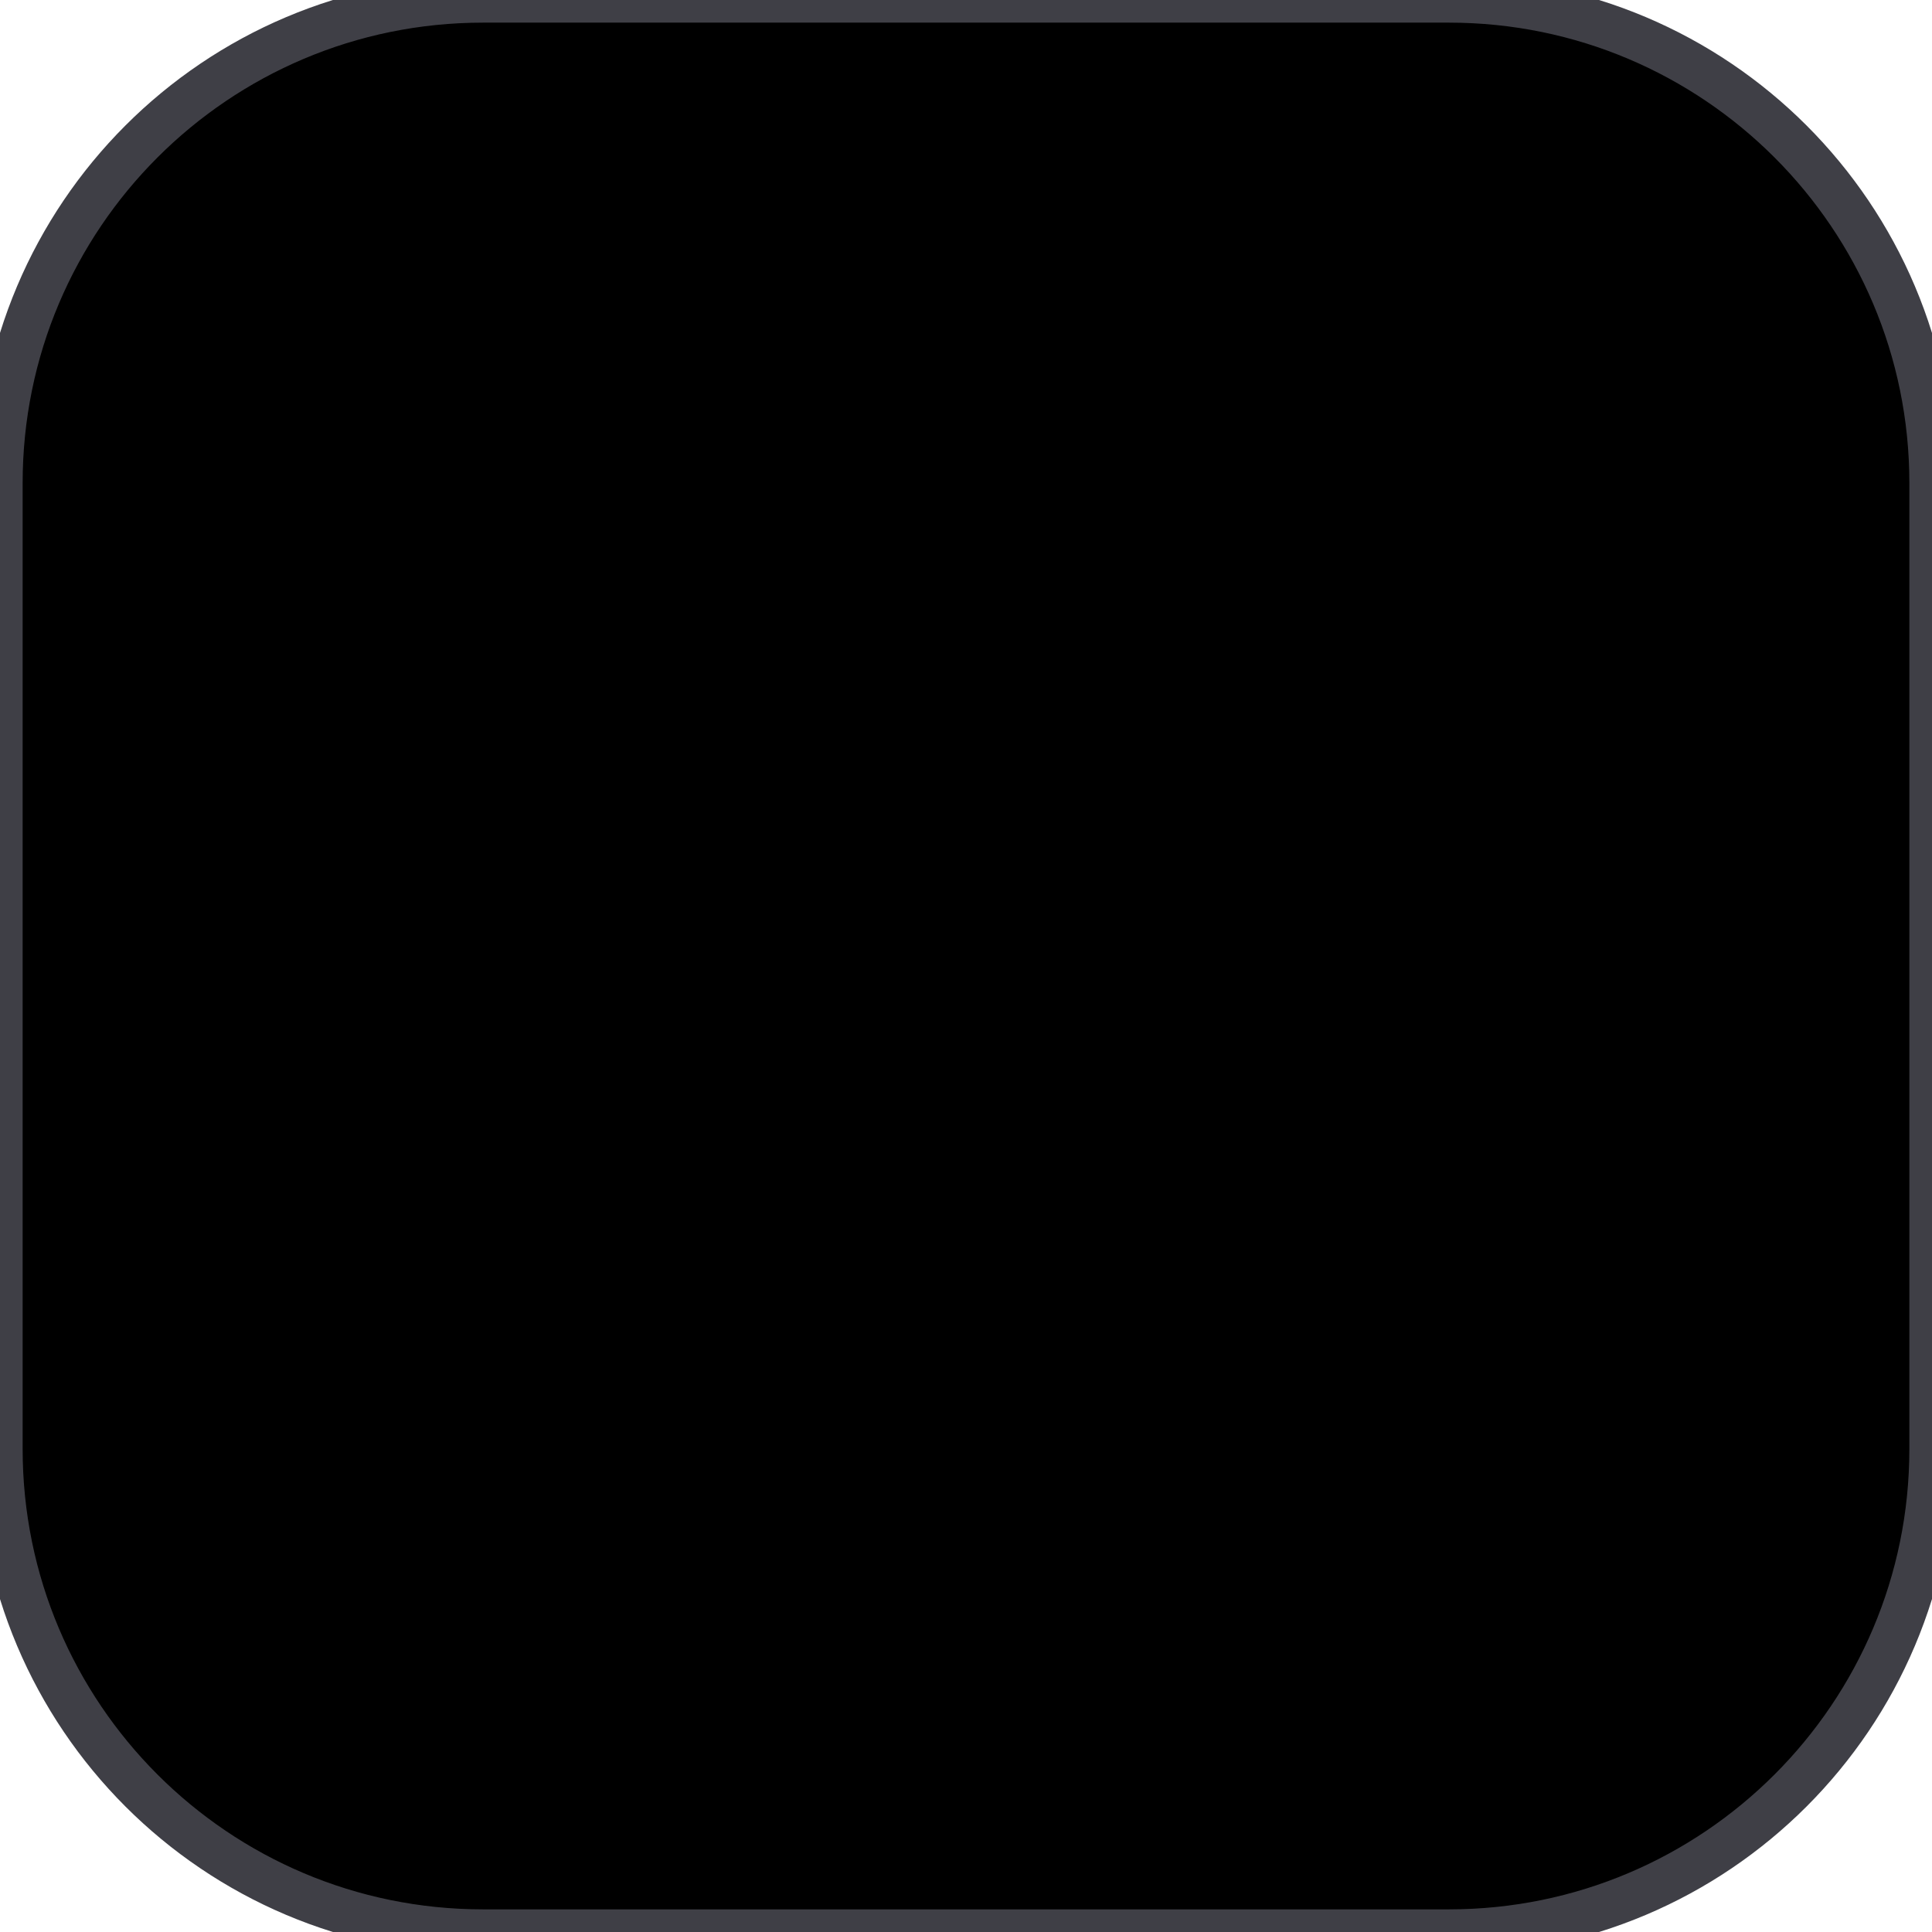
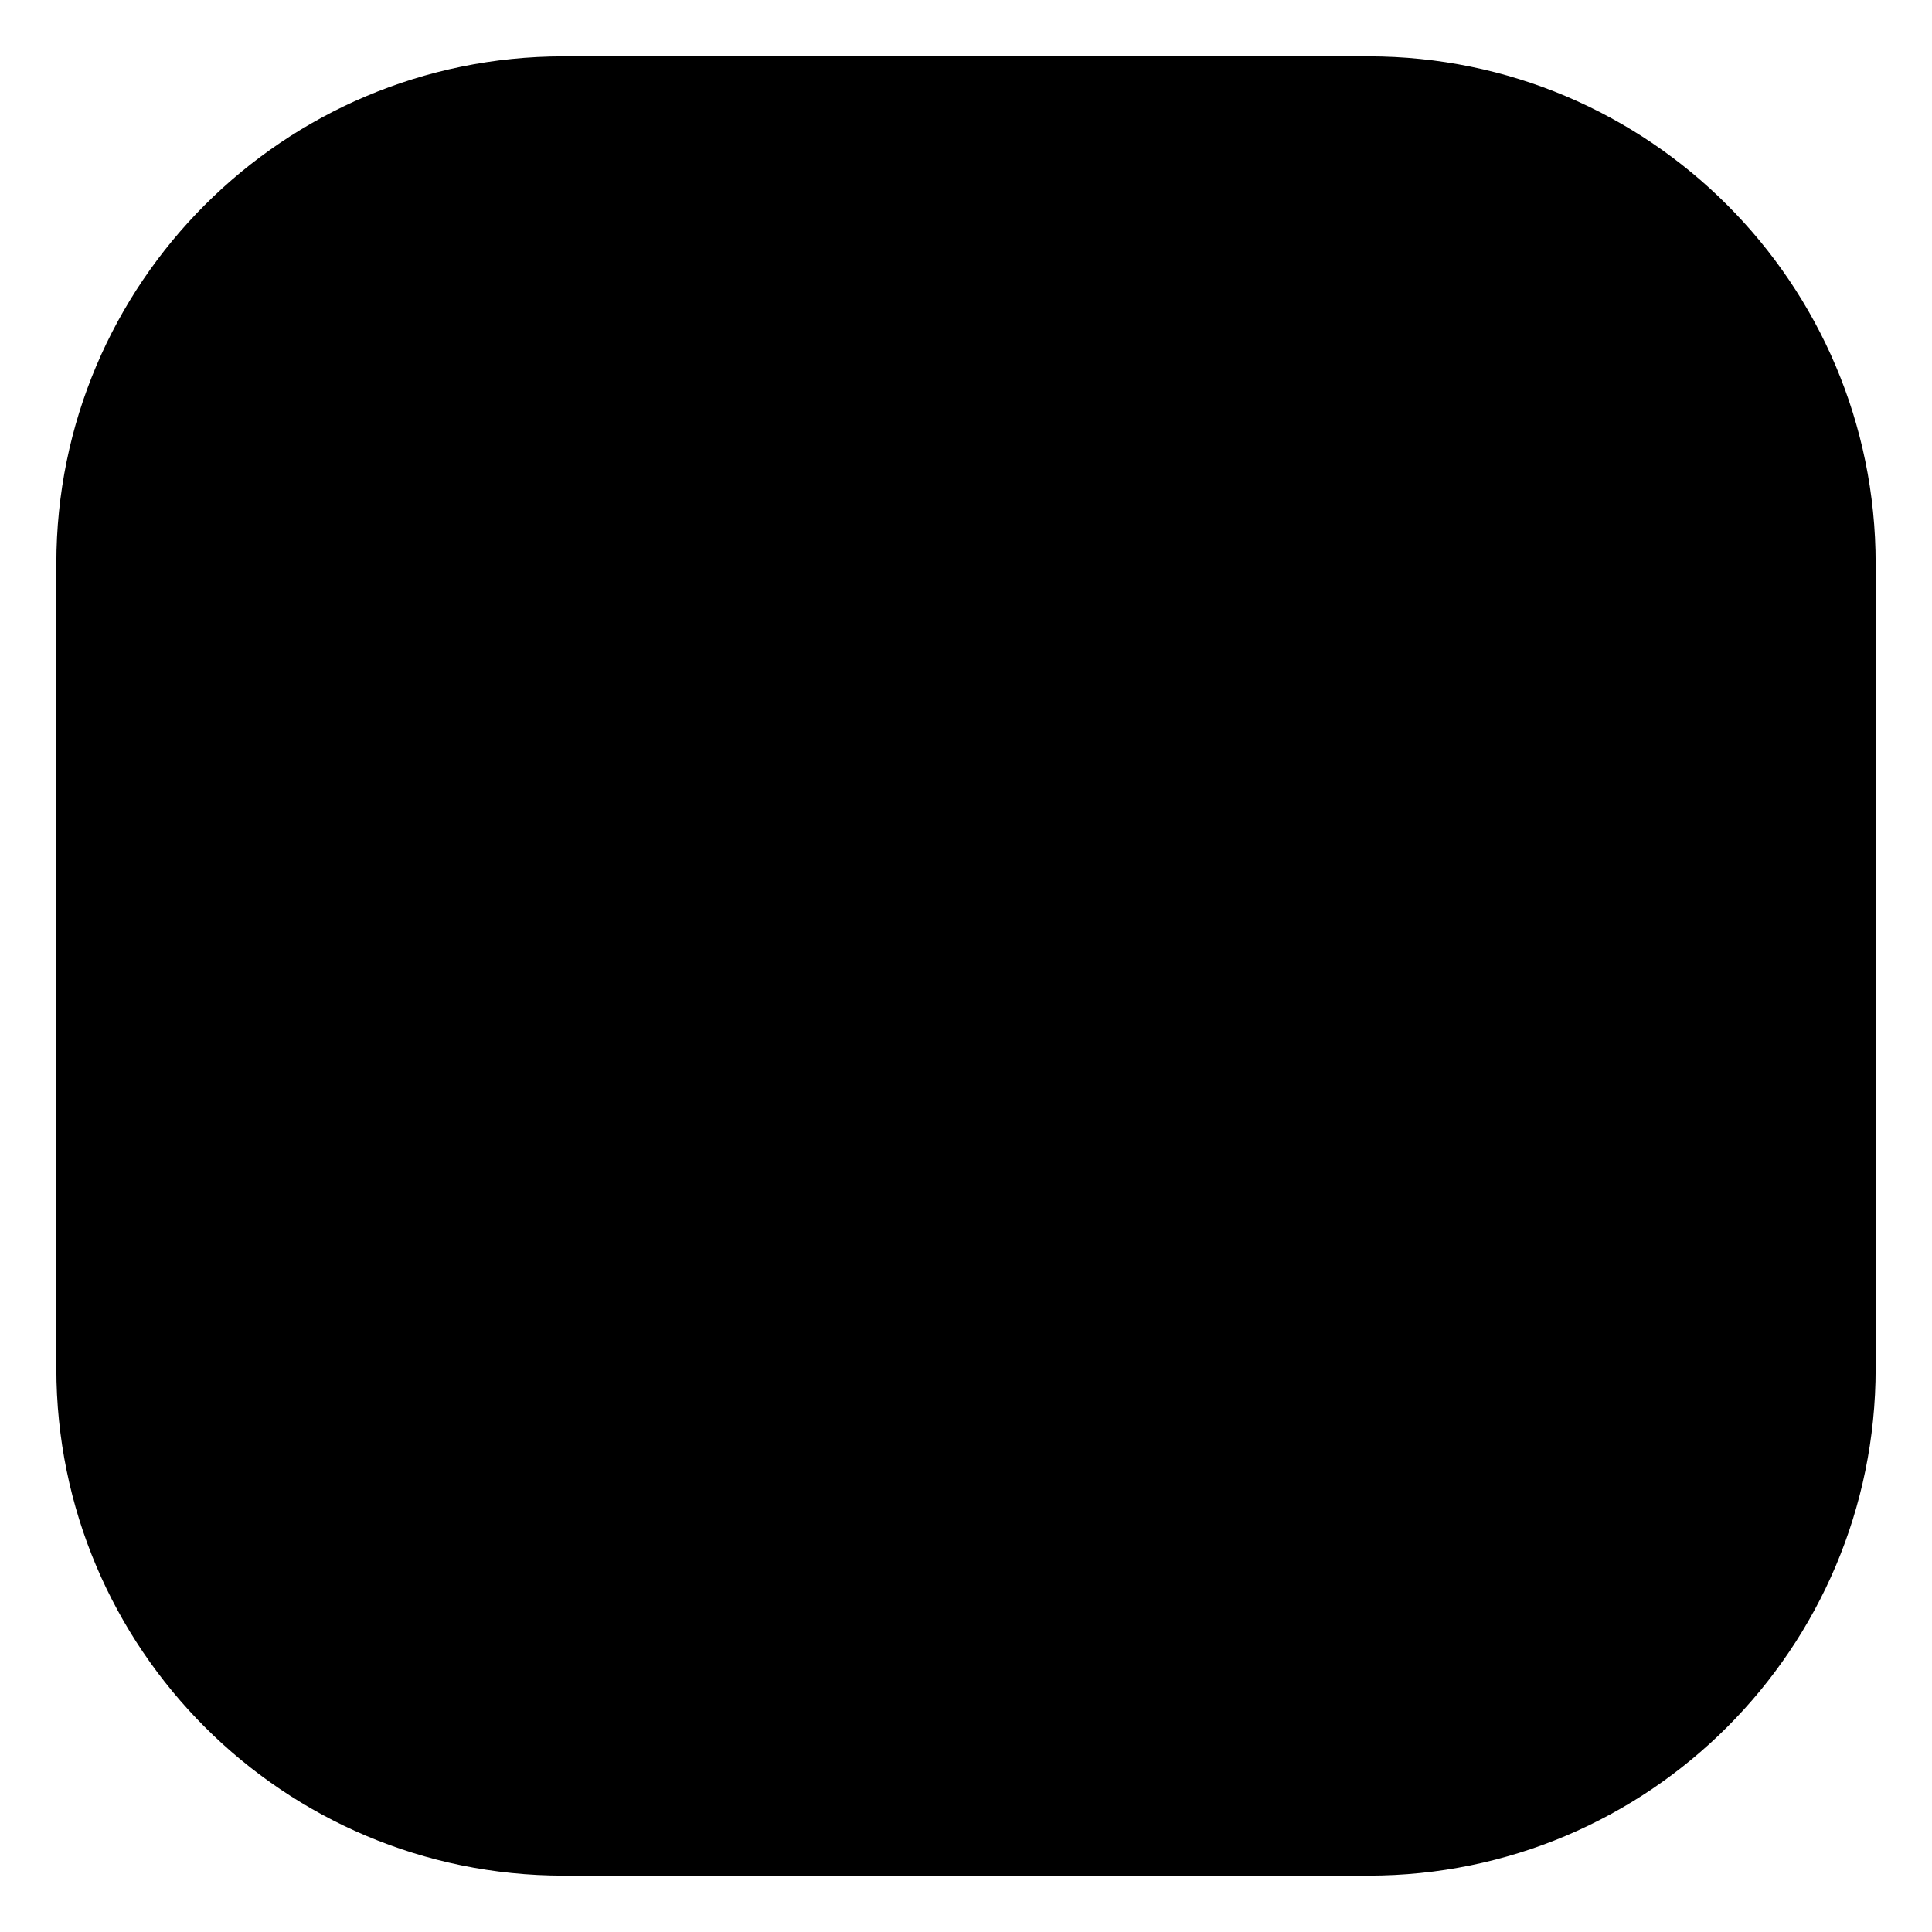
- <svg xmlns="http://www.w3.org/2000/svg" width="64" height="64" viewBox="0 0 64 64" fill="none">
+ <svg xmlns="http://www.w3.org/2000/svg" width="48" height="48" viewBox="0 0 48 48" fill="none">
  <defs>
-     <linearGradient id="taloBg" x1="0%" y1="0%" x2="100%" y2="100%">
-       <stop offset="0%" stopColor="#27272a" />
-       <stop offset="100%" stopColor="#09090b" />
+     <linearGradient id="taloObsidianPlate" x1="0%" y1="0%" x2="100%" y2="100%">
+       <stop offset="0%" stopColor="#1c1c20" />
+       <stop offset="100%" stopColor="#0a0a0c" />
    </linearGradient>
-     <linearGradient id="taloAccent" x1="0%" y1="0%" x2="100%" y2="100%">
+     <linearGradient id="taloTitaniumT" x1="0%" y1="0%" x2="100%" y2="100%">
      <stop offset="0%" stopColor="#ffffff" />
+       <stop offset="45%" stopColor="#e4e4e7" />
      <stop offset="100%" stopColor="#a1a1aa" />
    </linearGradient>
-     <linearGradient id="taloWave" x1="0%" y1="0%" x2="0%" y2="100%">
-       <stop offset="0%" stopColor="#10b981" />
-       <stop offset="100%" stopColor="#059669" />
+     <linearGradient id="taloBorderGlow" x1="0%" y1="0%" x2="0%" y2="100%">
+       <stop offset="0%" stopColor="#3f3f46" />
+       <stop offset="100%" stopColor="#27272a" />
    </linearGradient>
  </defs>
-   <rect width="64" height="64" rx="16" fill="url(#taloBg)" stroke="#3f3f46" stroke-width="1.5" />
-   <rect x="14" y="16" width="36" height="6.5" rx="3.25" fill="url(#taloAccent)" />
-   <rect x="29" y="22" width="6" height="26" rx="3" fill="url(#taloAccent)" />
-   <rect x="18" y="28" width="4.5" height="14" rx="2.25" fill="url(#taloAccent)" opacity="0.65" />
-   <circle cx="20.25" cy="46.5" r="2.25" fill="url(#taloWave)" />
-   <rect x="41.5" y="26" width="4.5" height="17" rx="2.25" fill="url(#taloAccent)" opacity="0.85" />
-   <circle cx="43.75" cy="47.5" r="2.25" fill="url(#taloWave)" />
+   <rect x="2" y="2" width="44" height="44" rx="12" fill="url(#taloObsidianPlate)" stroke="url(#taloBorderGlow)" stroke-width="1.2" />
+   <path d="M13 13.5C13 12.67 13.67 12 14.5 12H33.5C34.33 12 35 12.67 35 13.5V17C35 17.83 34.33 18.5 33.5 18.5H27V33.5C27 34.6 26.1 35.5 25 35.5H23C21.9 35.5 21 34.6 21 33.5V18.5H14.5C13.67 18.5 13 17.83 13 17V13.5Z" fill="url(#taloTitaniumT)" />
</svg>
